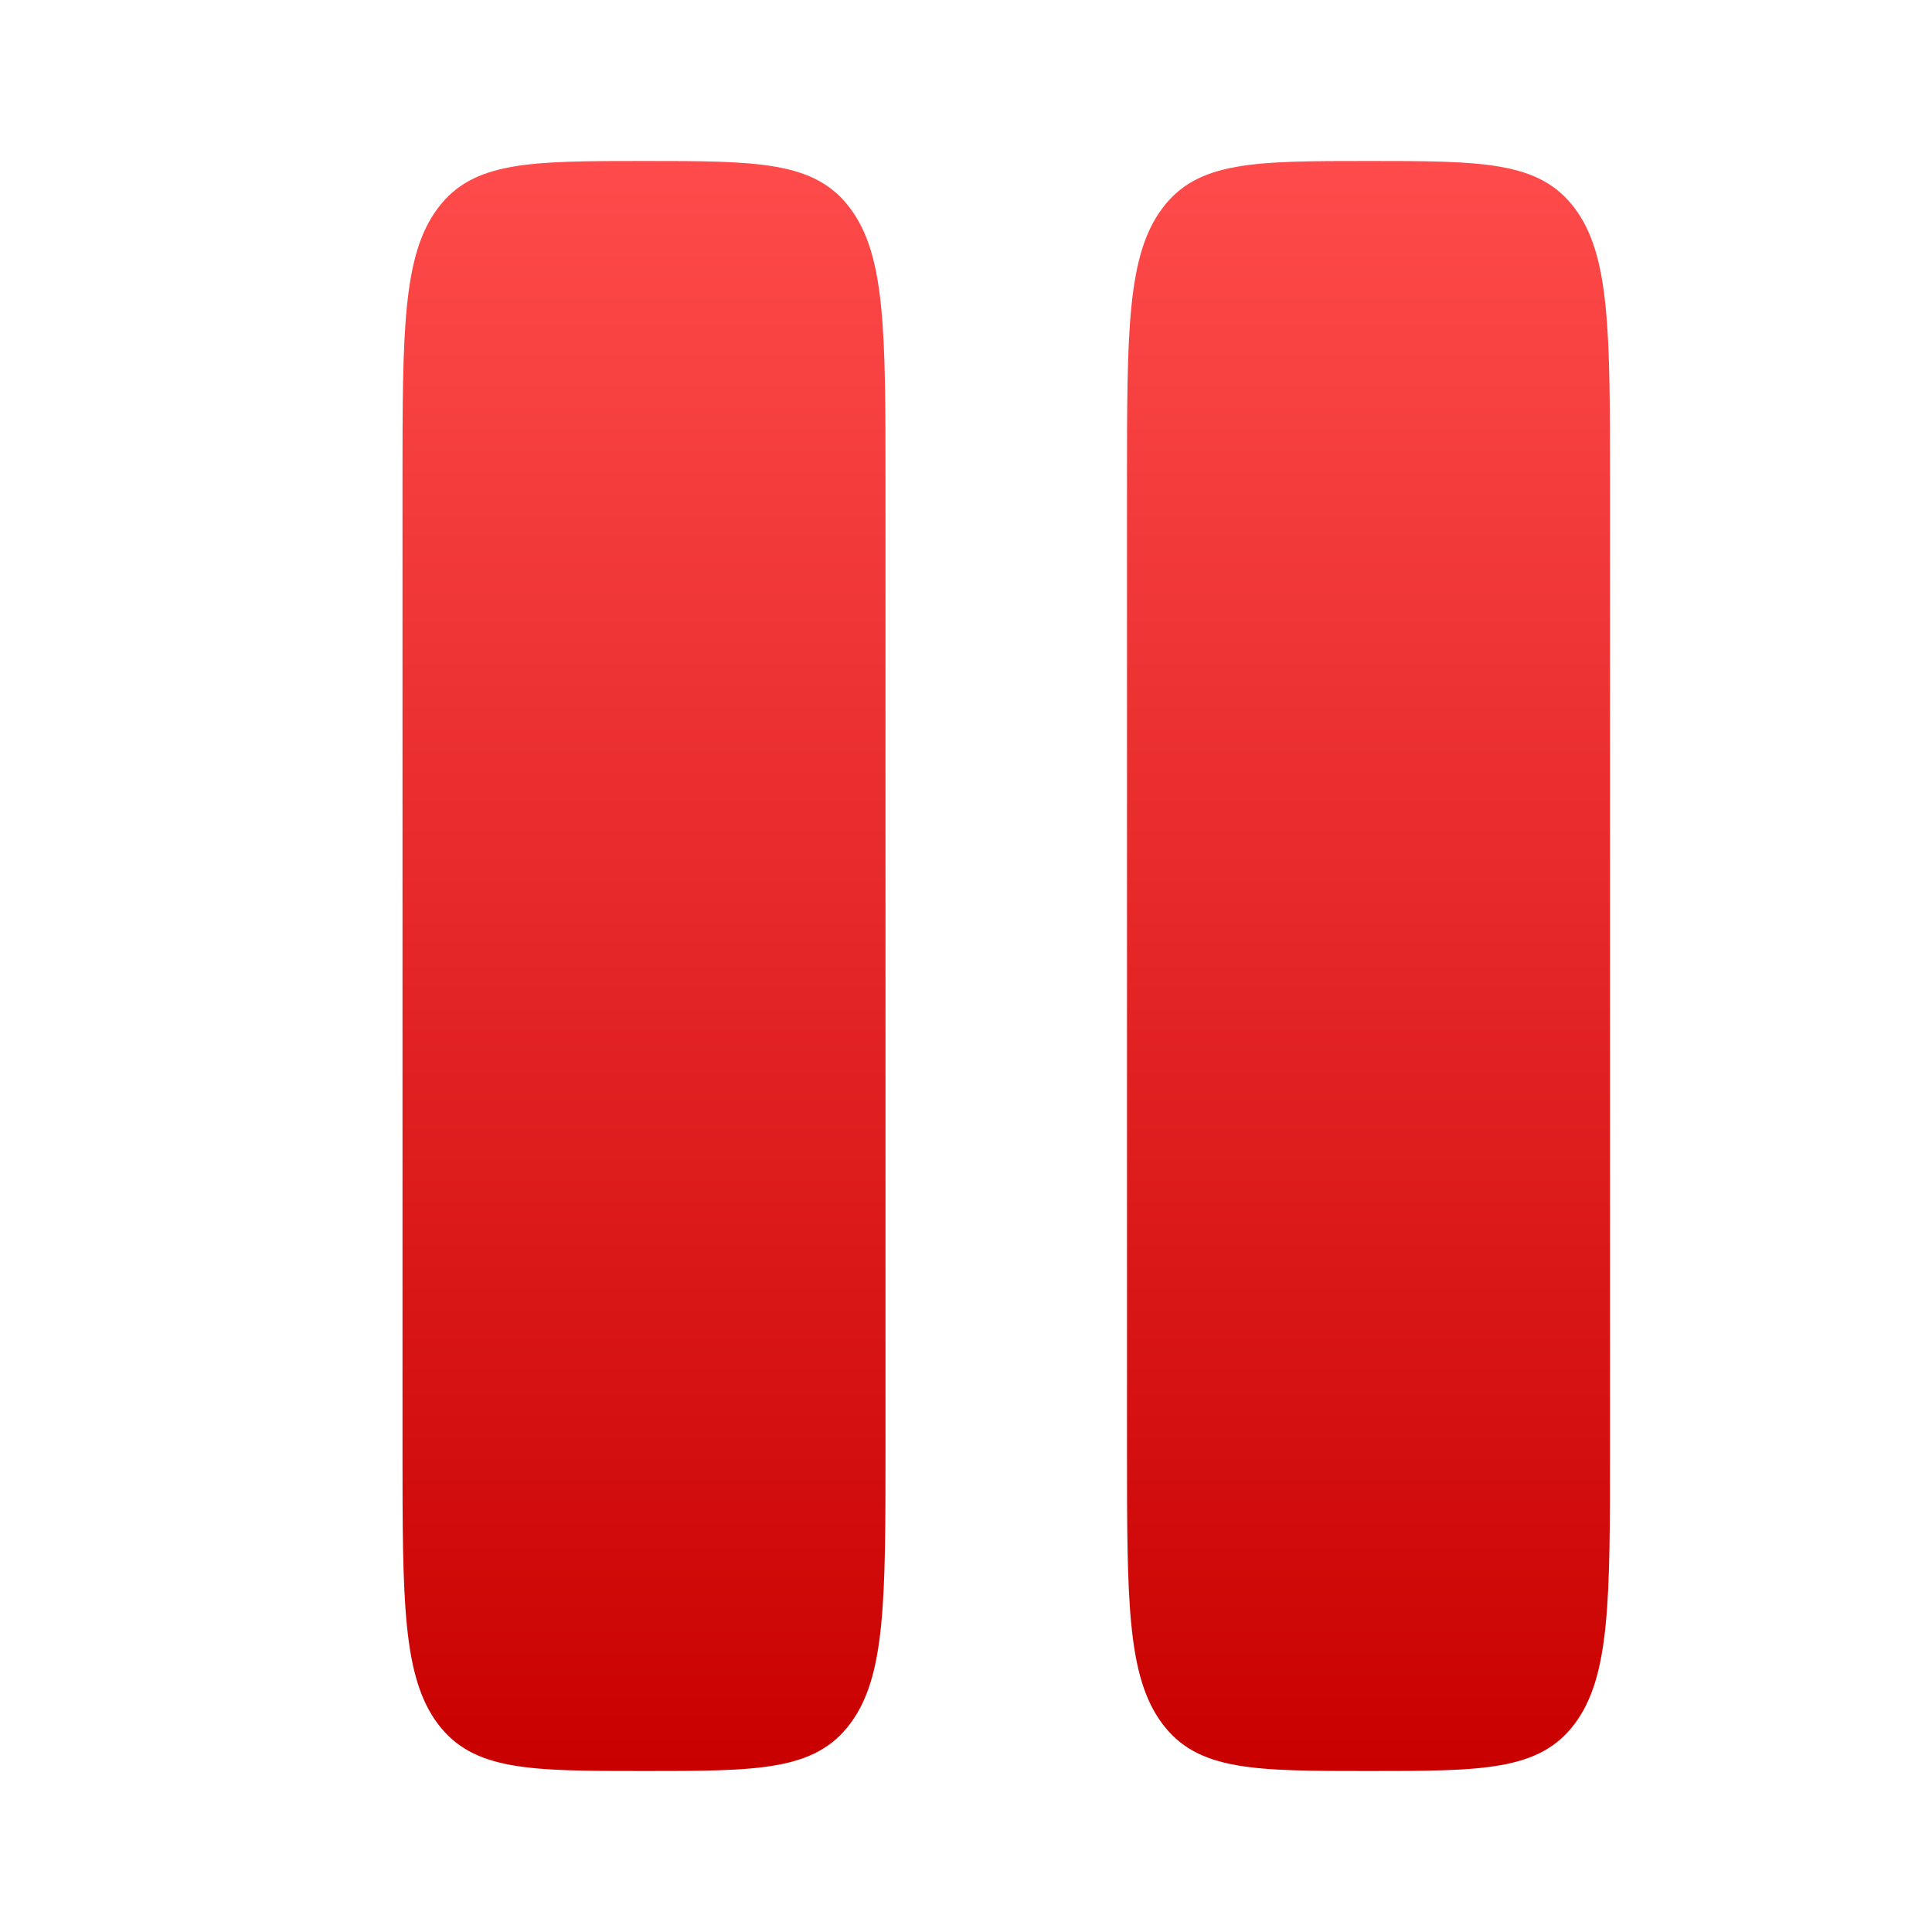
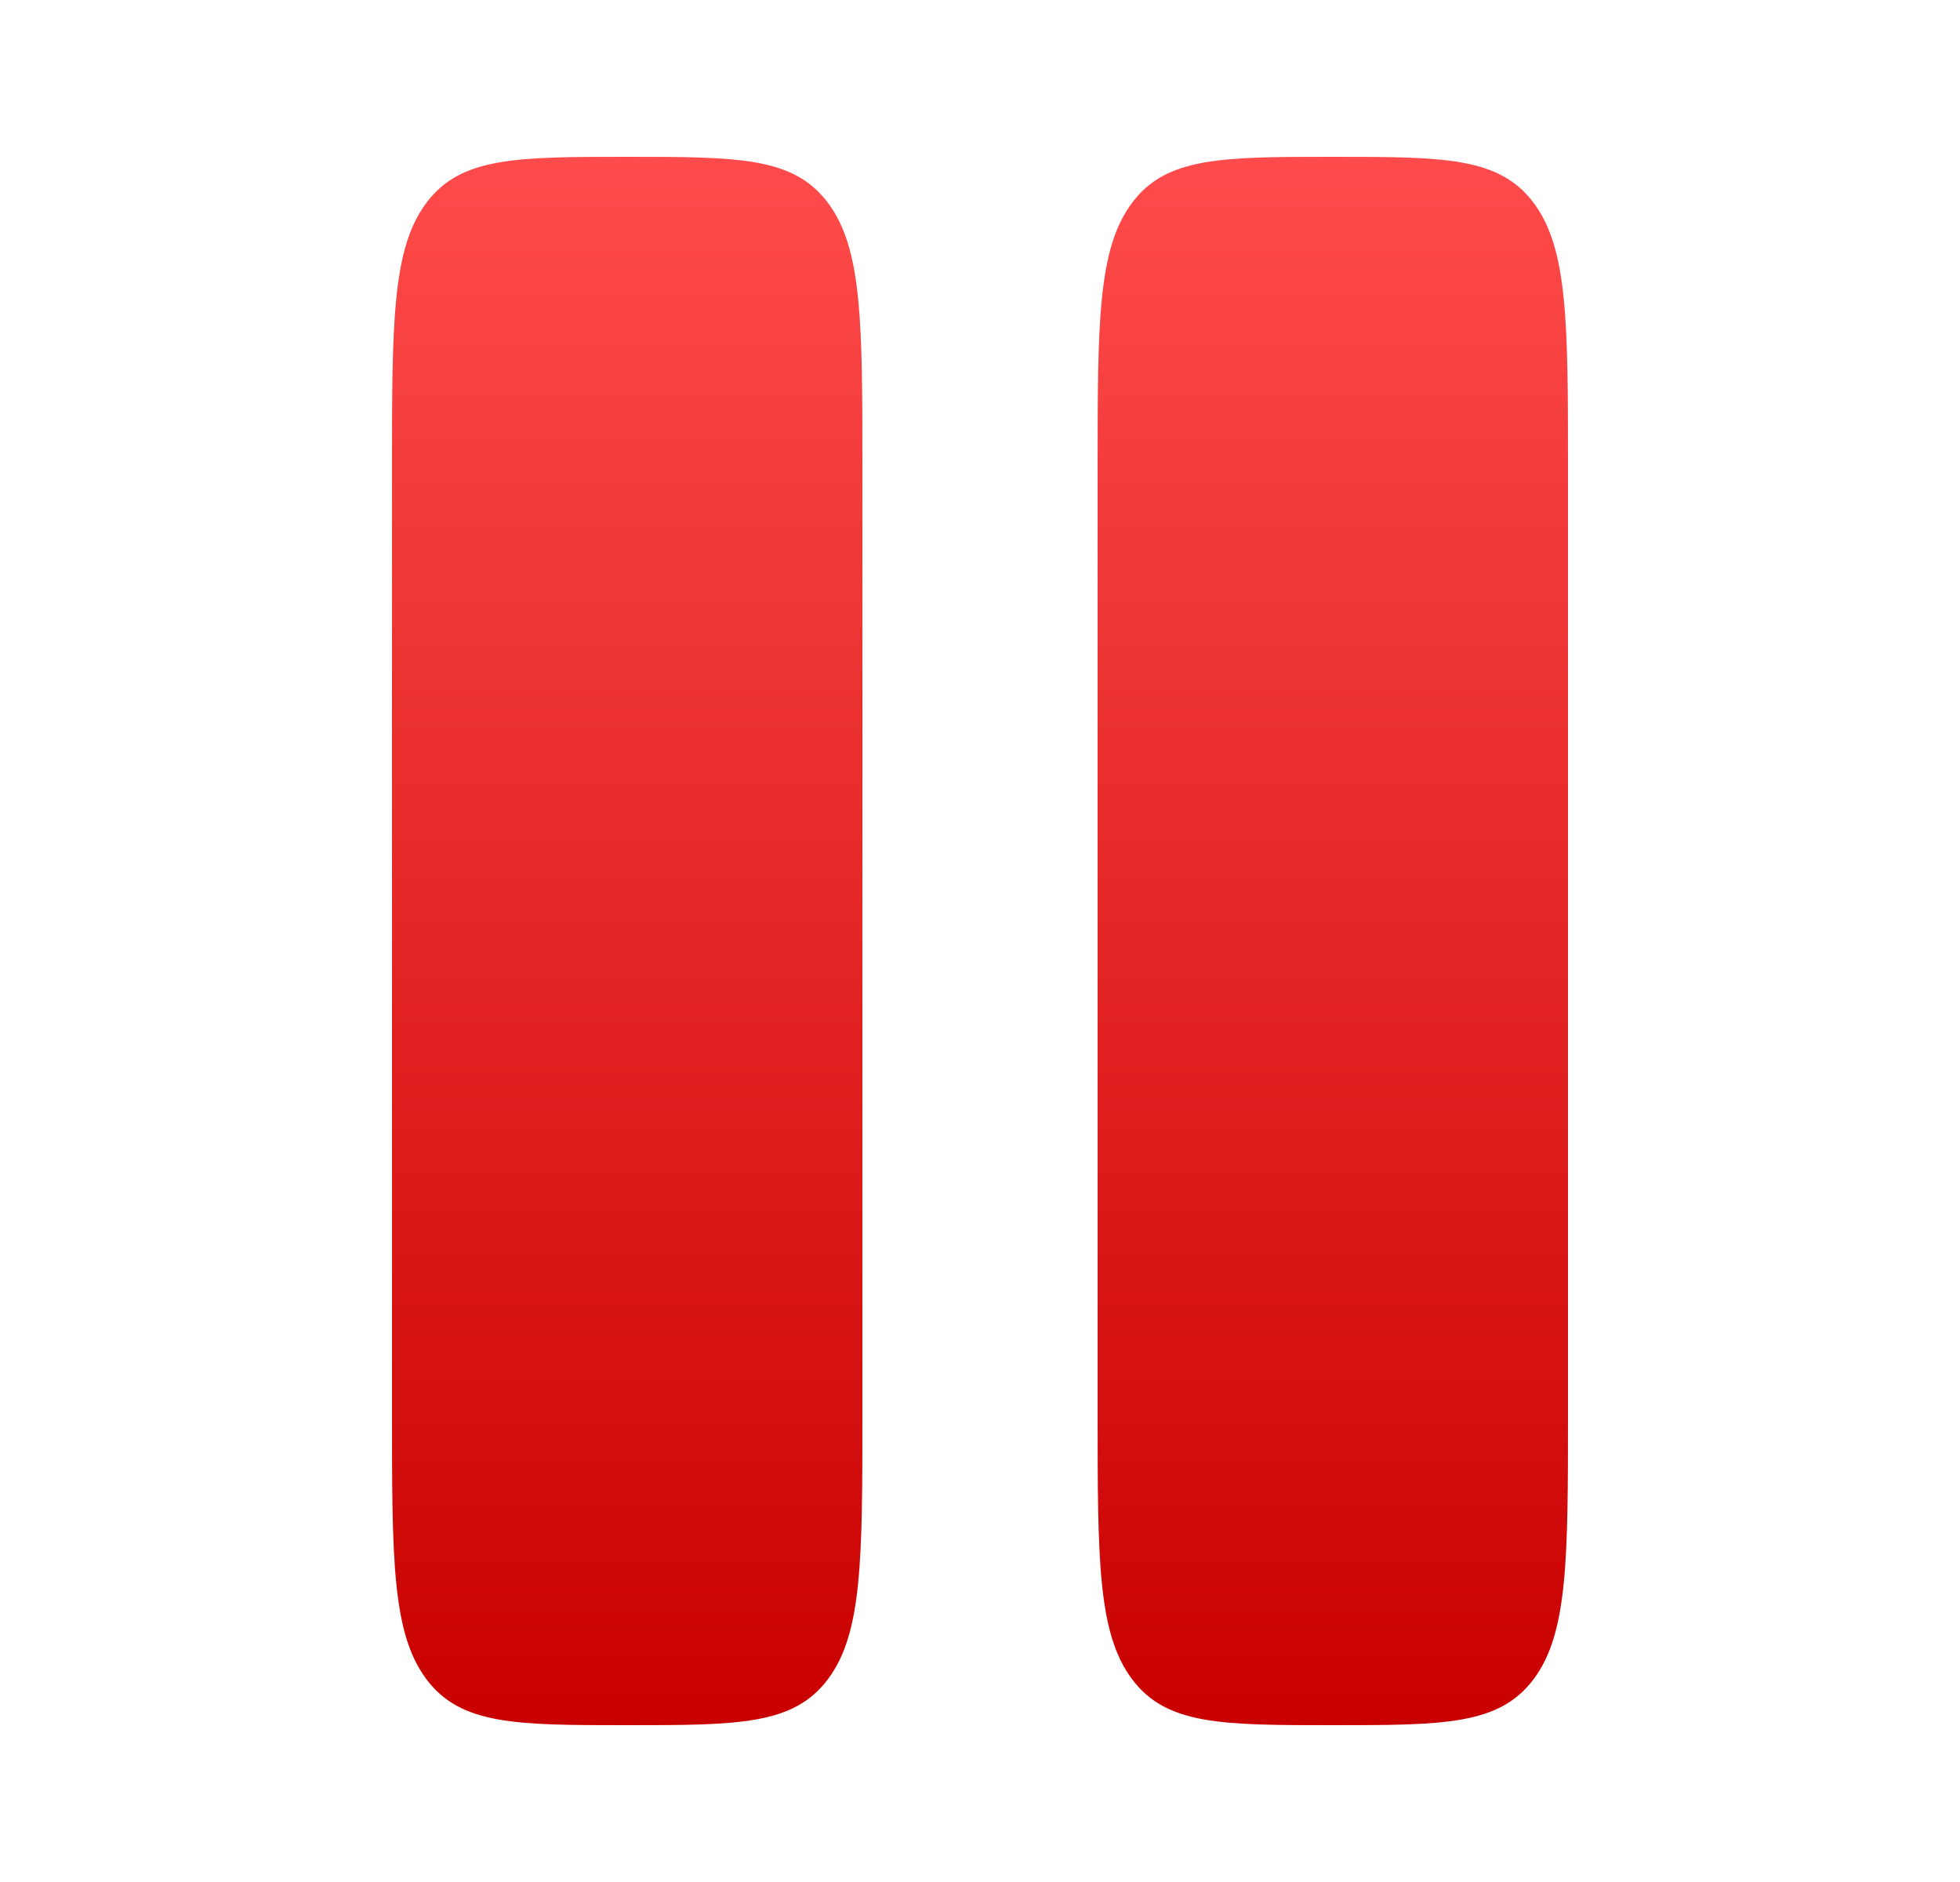
- <svg xmlns="http://www.w3.org/2000/svg" width="24" height="24" viewBox="0 0 24 24" fill="none">
+ <svg xmlns="http://www.w3.org/2000/svg" width="25" height="24" viewBox="0 0 25 24" fill="none">
  <path d="M5 6C5 4.114 5 3.172 5.439 2.586C5.879 2 6.585 2 8 2C9.415 2 10.121 2 10.56 2.586C11 3.172 11 4.114 11 6V18C11 19.886 11 20.828 10.56 21.414C10.121 22 9.415 22 8 22C6.585 22 5.879 22 5.439 21.414C5 20.828 5 19.886 5 18V6ZM14 6C14 4.114 14 3.172 14.44 2.586C14.879 2 15.585 2 17 2C18.415 2 19.121 2 19.561 2.586C20 3.172 20 4.114 20 6V18C20 19.886 20 20.828 19.561 21.414C19.121 22 18.415 22 17 22C15.585 22 14.879 22 14.44 21.414C14 20.828 14 19.886 14 18V6Z" fill="url(#paint0_linear_49_66)" />
  <defs>
    <linearGradient id="paint0_linear_49_66" x1="12.5" y1="2" x2="12.5" y2="22" gradientUnits="userSpaceOnUse">
      <stop stop-color="#FF4B4B" />
      <stop offset="1" stop-color="#C90000" />
    </linearGradient>
  </defs>
</svg>
